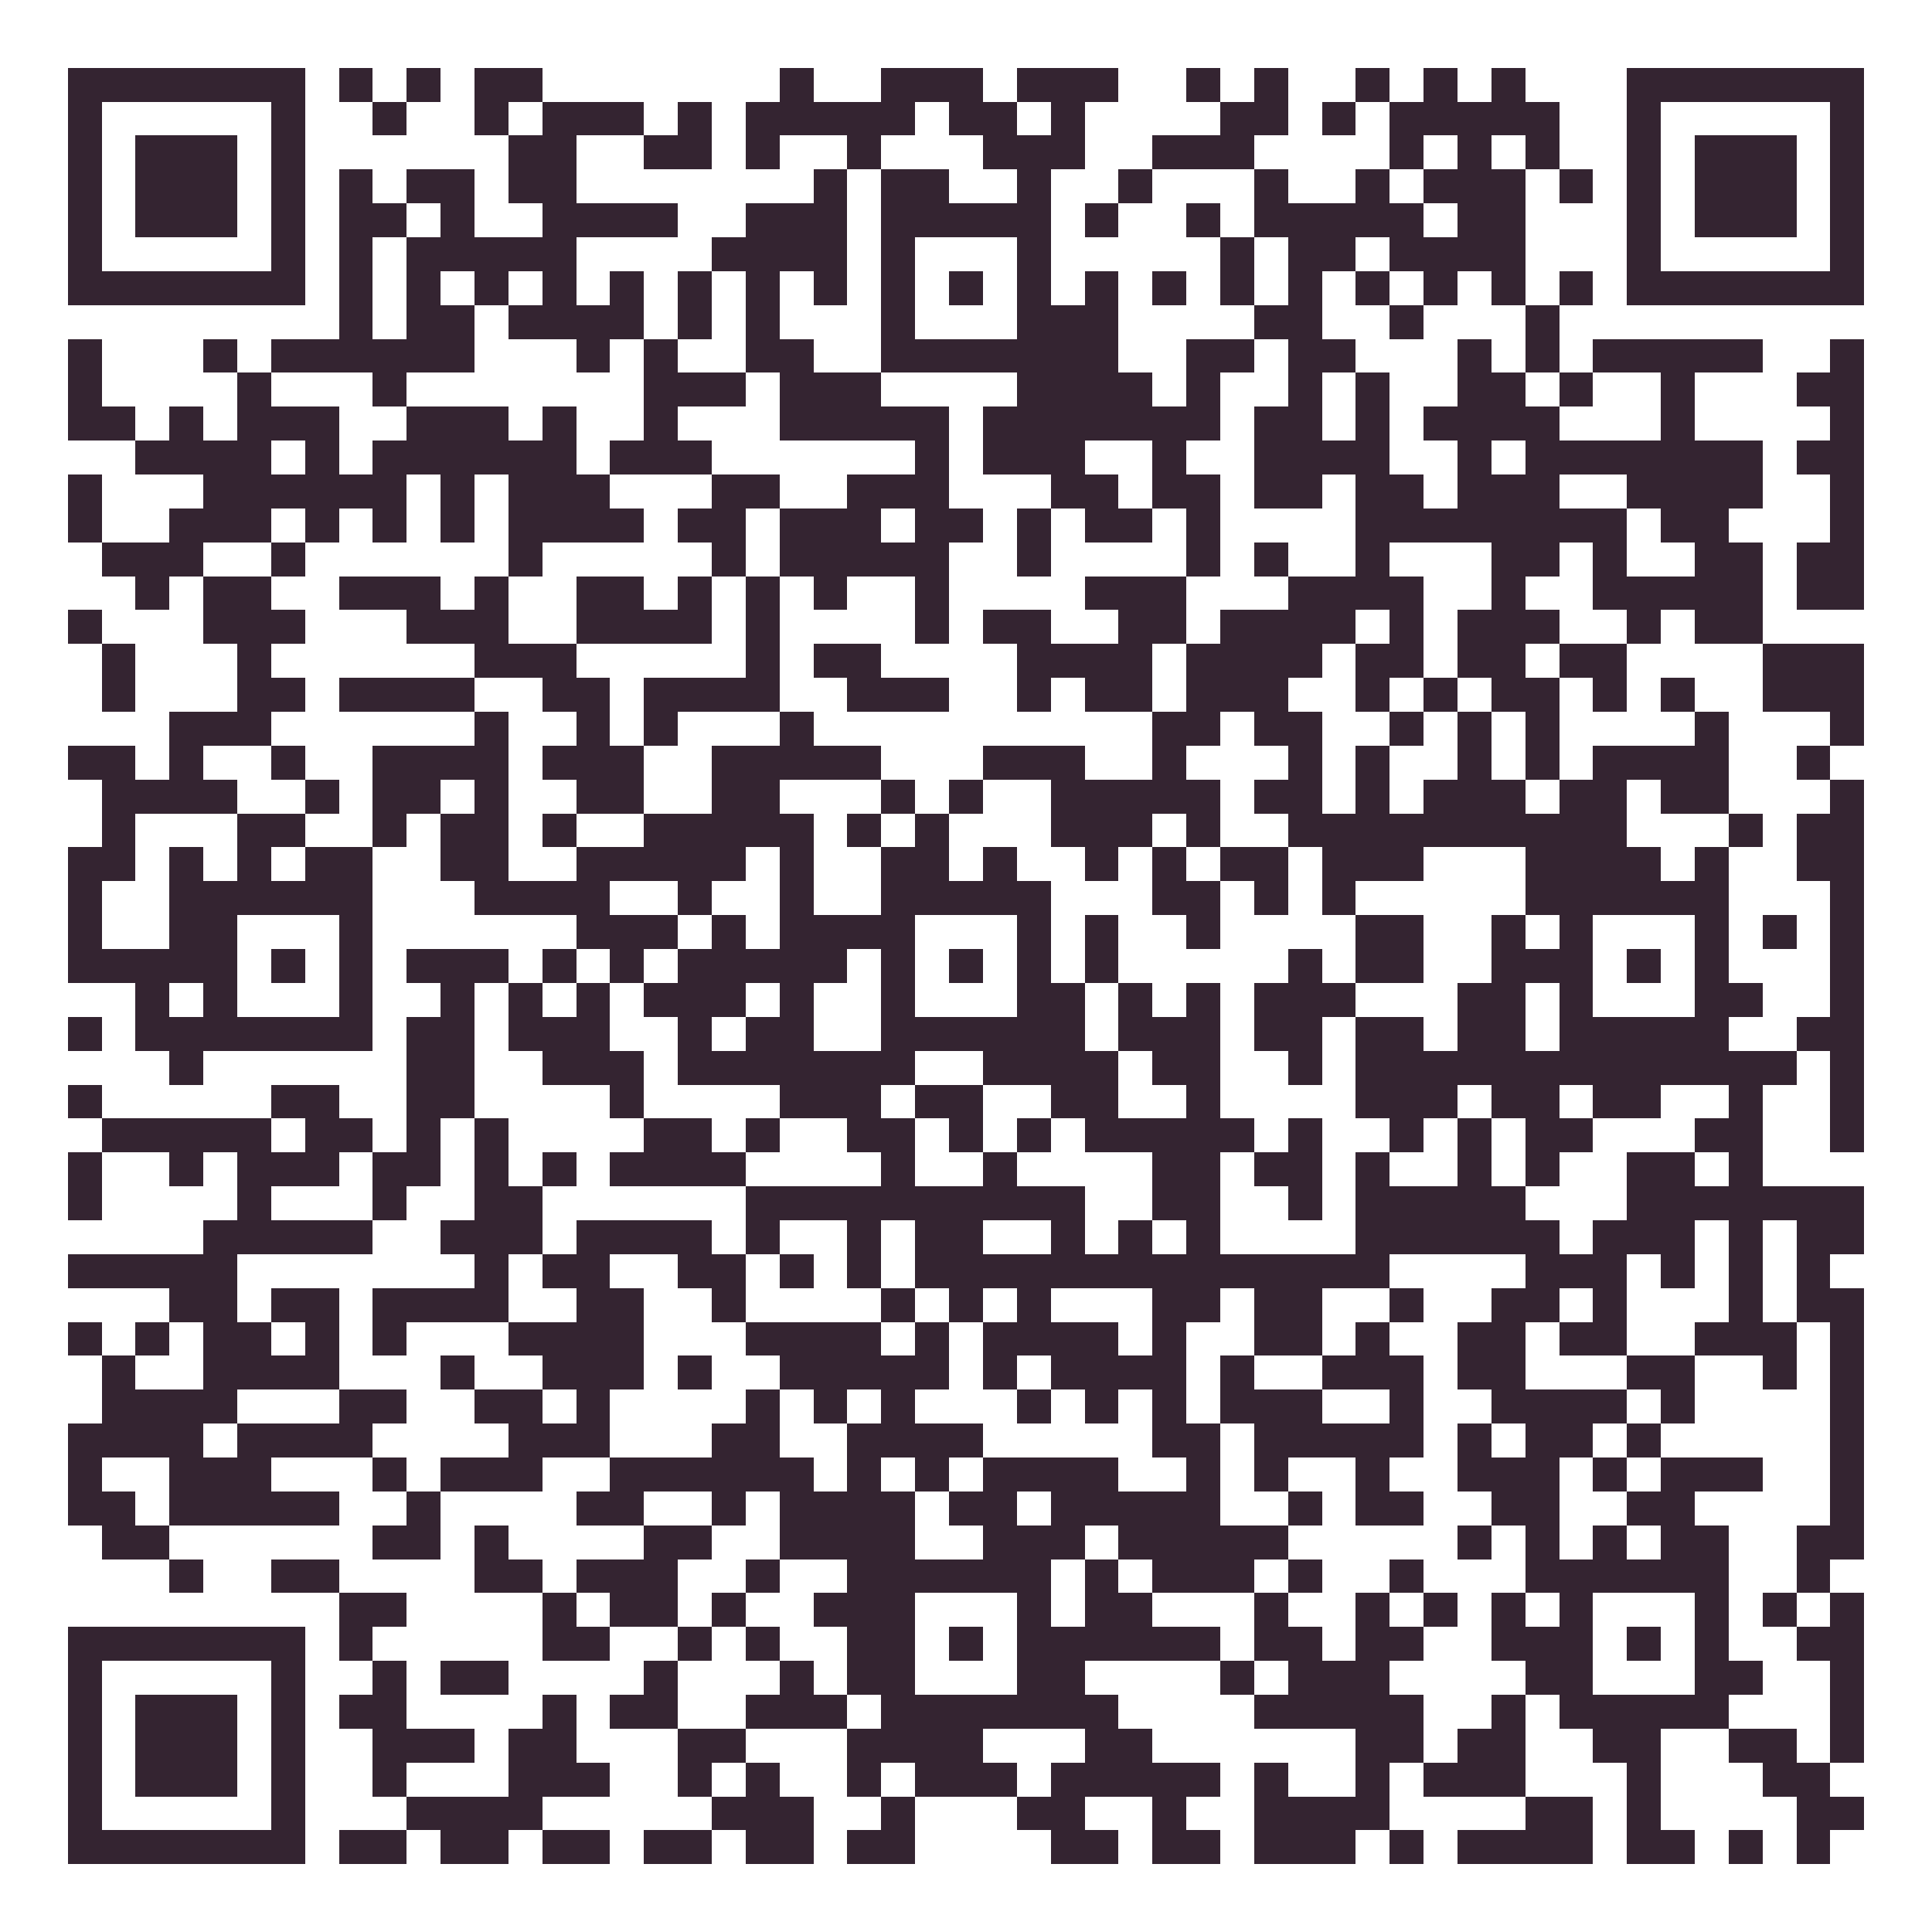
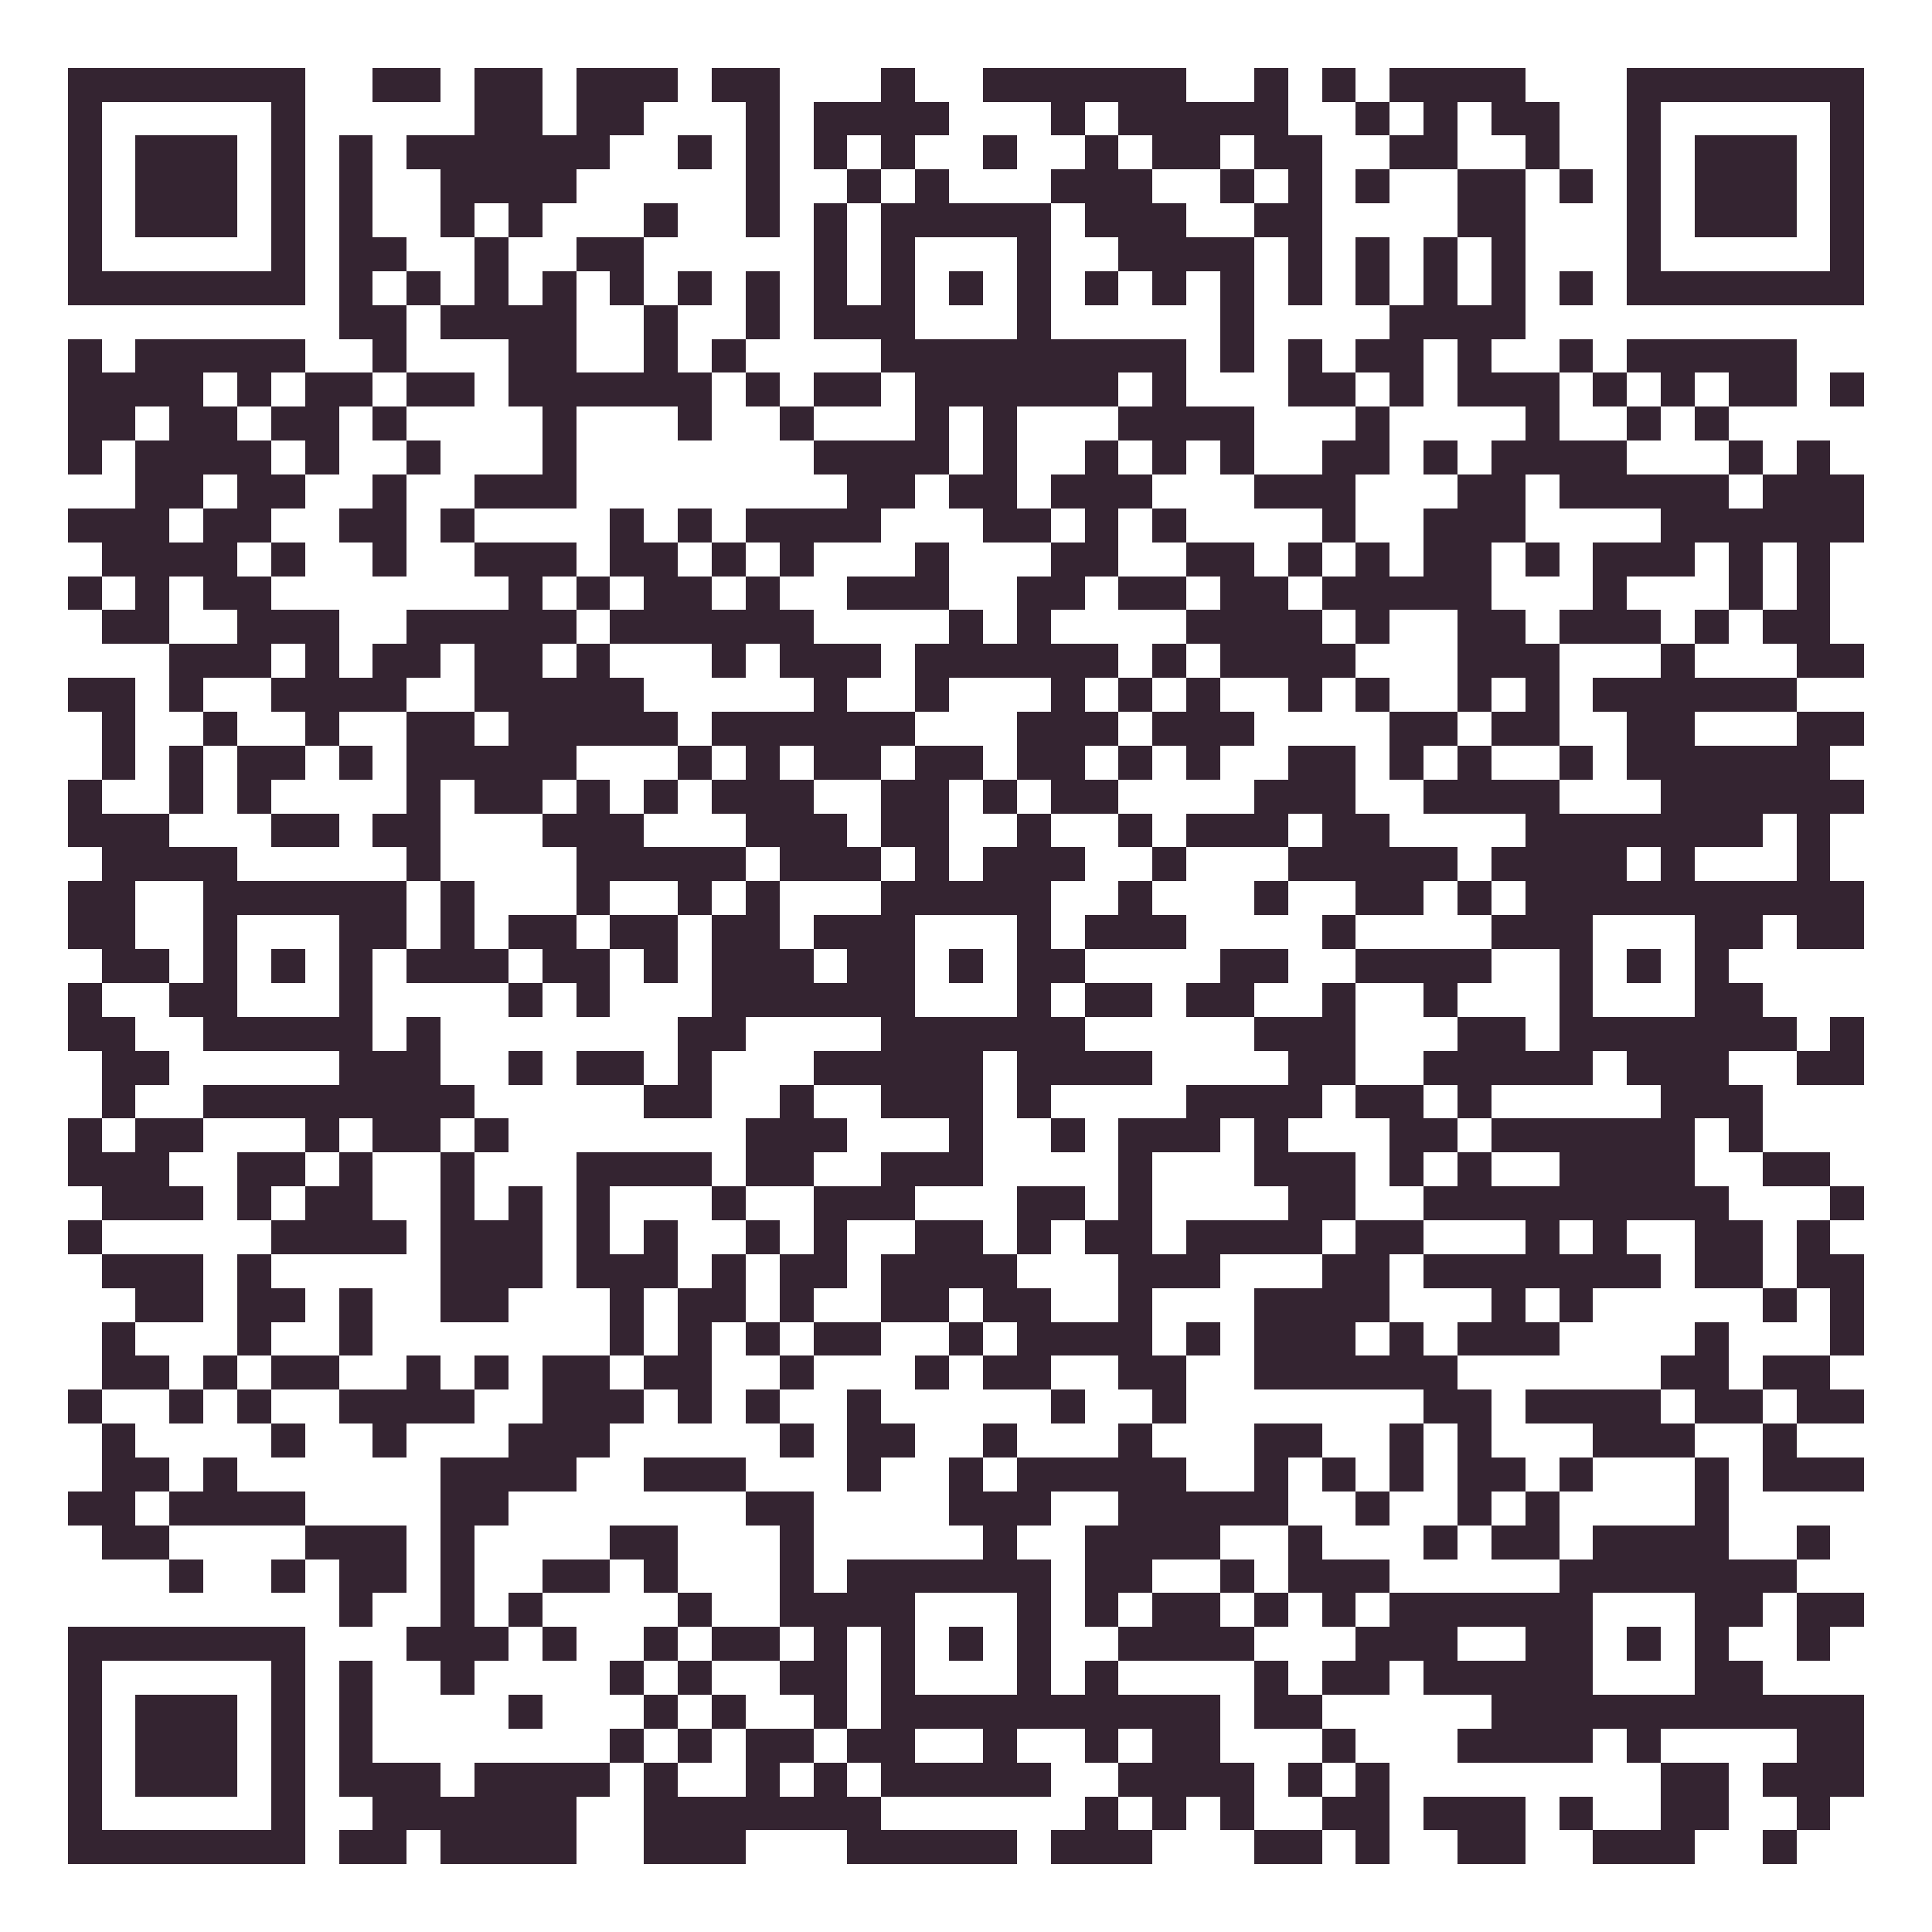
<svg xmlns="http://www.w3.org/2000/svg" viewBox="0 0 57 57" shape-rendering="crispEdges">
  <path fill="#ffffff" d="M0 0h57v57H0z" />
-   <path stroke="#342431" d="M2 2.5h7m1 0h1m1 0h1m1 0h2m7 0h1m2 0h3m1 0h3m2 0h1m1 0h1m2 0h1m1 0h1m1 0h1m3 0h7M2 3.5h1m5 0h1m2 0h1m2 0h1m1 0h3m1 0h1m1 0h5m1 0h2m1 0h1m4 0h2m1 0h1m1 0h5m2 0h1m5 0h1M2 4.5h1m1 0h3m1 0h1m6 0h2m2 0h2m1 0h1m2 0h1m3 0h3m2 0h3m4 0h1m1 0h1m1 0h1m2 0h1m1 0h3m1 0h1M2 5.5h1m1 0h3m1 0h1m1 0h1m1 0h2m1 0h2m7 0h1m1 0h2m2 0h1m2 0h1m3 0h1m2 0h1m1 0h3m1 0h1m1 0h1m1 0h3m1 0h1M2 6.5h1m1 0h3m1 0h1m1 0h2m1 0h1m2 0h4m2 0h3m1 0h5m1 0h1m2 0h1m1 0h5m1 0h2m3 0h1m1 0h3m1 0h1M2 7.5h1m5 0h1m1 0h1m1 0h5m4 0h4m1 0h1m3 0h1m5 0h1m1 0h2m1 0h4m3 0h1m5 0h1M2 8.5h7m1 0h1m1 0h1m1 0h1m1 0h1m1 0h1m1 0h1m1 0h1m1 0h1m1 0h1m1 0h1m1 0h1m1 0h1m1 0h1m1 0h1m1 0h1m1 0h1m1 0h1m1 0h1m1 0h1m1 0h7M10 9.5h1m1 0h2m1 0h4m1 0h1m1 0h1m3 0h1m3 0h3m4 0h2m2 0h1m3 0h1M2 10.5h1m3 0h1m1 0h6m3 0h1m1 0h1m2 0h2m2 0h7m2 0h2m1 0h2m3 0h1m1 0h1m1 0h5m2 0h1M2 11.5h1m4 0h1m3 0h1m7 0h3m1 0h3m4 0h4m1 0h1m2 0h1m1 0h1m2 0h2m1 0h1m2 0h1m3 0h2M2 12.5h2m1 0h1m1 0h3m2 0h3m1 0h1m2 0h1m3 0h5m1 0h7m1 0h2m1 0h1m1 0h4m3 0h1m4 0h1M4 13.5h4m1 0h1m1 0h6m1 0h3m6 0h1m1 0h3m2 0h1m2 0h4m2 0h1m1 0h7m1 0h2M2 14.5h1m3 0h6m1 0h1m1 0h3m3 0h2m2 0h3m3 0h2m1 0h2m1 0h2m1 0h2m1 0h3m2 0h4m2 0h1M2 15.5h1m2 0h3m1 0h1m1 0h1m1 0h1m1 0h4m1 0h2m1 0h3m1 0h2m1 0h1m1 0h2m1 0h1m4 0h8m1 0h2m3 0h1M3 16.5h3m2 0h1m6 0h1m5 0h1m1 0h5m2 0h1m4 0h1m1 0h1m2 0h1m3 0h2m1 0h1m2 0h2m1 0h2M4 17.5h1m1 0h2m2 0h3m1 0h1m2 0h2m1 0h1m1 0h1m1 0h1m2 0h1m4 0h3m3 0h4m2 0h1m2 0h5m1 0h2M2 18.5h1m3 0h3m3 0h3m2 0h4m1 0h1m4 0h1m1 0h2m2 0h2m1 0h4m1 0h1m1 0h3m2 0h1m1 0h2M3 19.5h1m3 0h1m6 0h3m5 0h1m1 0h2m4 0h4m1 0h4m1 0h2m1 0h2m1 0h2m4 0h3M3 20.5h1m3 0h2m1 0h4m2 0h2m1 0h4m2 0h3m2 0h1m1 0h2m1 0h3m2 0h1m1 0h1m1 0h2m1 0h1m1 0h1m2 0h3M5 21.5h3m6 0h1m2 0h1m1 0h1m3 0h1m10 0h2m1 0h2m2 0h1m1 0h1m1 0h1m4 0h1m3 0h1M2 22.5h2m1 0h1m2 0h1m2 0h4m1 0h3m2 0h5m3 0h3m2 0h1m3 0h1m1 0h1m2 0h1m1 0h1m1 0h4m2 0h1M3 23.5h4m2 0h1m1 0h2m1 0h1m2 0h2m2 0h2m3 0h1m1 0h1m2 0h5m1 0h2m1 0h1m1 0h3m1 0h2m1 0h2m3 0h1M3 24.5h1m3 0h2m2 0h1m1 0h2m1 0h1m2 0h5m1 0h1m1 0h1m3 0h3m1 0h1m2 0h10m3 0h1m1 0h2M2 25.5h2m1 0h1m1 0h1m1 0h2m2 0h2m2 0h5m1 0h1m2 0h2m1 0h1m2 0h1m1 0h1m1 0h2m1 0h3m3 0h4m1 0h1m2 0h2M2 26.5h1m2 0h6m3 0h4m2 0h1m2 0h1m2 0h5m3 0h2m1 0h1m1 0h1m5 0h6m3 0h1M2 27.5h1m2 0h2m3 0h1m6 0h3m1 0h1m1 0h4m3 0h1m1 0h1m2 0h1m4 0h2m2 0h1m1 0h1m3 0h1m1 0h1m1 0h1M2 28.5h5m1 0h1m1 0h1m1 0h3m1 0h1m1 0h1m1 0h5m1 0h1m1 0h1m1 0h1m1 0h1m5 0h1m1 0h2m2 0h3m1 0h1m1 0h1m3 0h1M4 29.5h1m1 0h1m3 0h1m2 0h1m1 0h1m1 0h1m1 0h3m1 0h1m2 0h1m3 0h2m1 0h1m1 0h1m1 0h3m3 0h2m1 0h1m3 0h2m2 0h1M2 30.5h1m1 0h7m1 0h2m1 0h3m2 0h1m1 0h2m2 0h6m1 0h3m1 0h2m1 0h2m1 0h2m1 0h5m2 0h2M5 31.5h1m6 0h2m2 0h3m1 0h7m2 0h4m1 0h2m2 0h1m1 0h13m1 0h1M2 32.5h1m5 0h2m2 0h2m4 0h1m4 0h3m1 0h2m2 0h2m2 0h1m4 0h3m1 0h2m1 0h2m2 0h1m2 0h1M3 33.5h5m1 0h2m1 0h1m1 0h1m4 0h2m1 0h1m2 0h2m1 0h1m1 0h1m1 0h5m1 0h1m2 0h1m1 0h1m1 0h2m3 0h2m2 0h1M2 34.5h1m2 0h1m1 0h3m1 0h2m1 0h1m1 0h1m1 0h4m4 0h1m2 0h1m4 0h2m1 0h2m1 0h1m2 0h1m1 0h1m2 0h2m1 0h1M2 35.5h1m4 0h1m3 0h1m2 0h2m6 0h10m2 0h2m2 0h1m1 0h5m3 0h7M6 36.5h5m2 0h3m1 0h4m1 0h1m2 0h1m1 0h2m2 0h1m1 0h1m1 0h1m4 0h6m1 0h3m1 0h1m1 0h2M2 37.5h5m7 0h1m1 0h2m2 0h2m1 0h1m1 0h1m1 0h14m4 0h3m1 0h1m1 0h1m1 0h1M5 38.5h2m1 0h2m1 0h4m2 0h2m2 0h1m4 0h1m1 0h1m1 0h1m3 0h2m1 0h2m2 0h1m2 0h2m1 0h1m3 0h1m1 0h2M2 39.5h1m1 0h1m1 0h2m1 0h1m1 0h1m3 0h4m3 0h4m1 0h1m1 0h4m1 0h1m2 0h2m1 0h1m2 0h2m1 0h2m2 0h3m1 0h1M3 40.5h1m2 0h4m3 0h1m2 0h3m1 0h1m2 0h5m1 0h1m1 0h4m1 0h1m2 0h3m1 0h2m3 0h2m2 0h1m1 0h1M3 41.5h4m3 0h2m2 0h2m1 0h1m4 0h1m1 0h1m1 0h1m3 0h1m1 0h1m1 0h1m1 0h3m2 0h1m2 0h4m1 0h1m4 0h1M2 42.5h4m1 0h4m4 0h3m3 0h2m2 0h4m5 0h2m1 0h5m1 0h1m1 0h2m1 0h1m5 0h1M2 43.5h1m2 0h3m3 0h1m1 0h3m2 0h6m1 0h1m1 0h1m1 0h4m2 0h1m1 0h1m2 0h1m2 0h3m1 0h1m1 0h3m2 0h1M2 44.5h2m1 0h5m2 0h1m4 0h2m2 0h1m1 0h4m1 0h2m1 0h5m2 0h1m1 0h2m2 0h2m2 0h2m4 0h1M3 45.5h2m6 0h2m1 0h1m4 0h2m2 0h4m2 0h3m1 0h5m5 0h1m1 0h1m1 0h1m1 0h2m2 0h2M5 46.5h1m2 0h2m4 0h2m1 0h3m2 0h1m2 0h6m1 0h1m1 0h3m1 0h1m2 0h1m3 0h6m2 0h1M10 47.5h2m4 0h1m1 0h2m1 0h1m2 0h3m3 0h1m1 0h2m3 0h1m2 0h1m1 0h1m1 0h1m1 0h1m3 0h1m1 0h1m1 0h1M2 48.5h7m1 0h1m5 0h2m2 0h1m1 0h1m2 0h2m1 0h1m1 0h6m1 0h2m1 0h2m2 0h3m1 0h1m1 0h1m2 0h2M2 49.5h1m5 0h1m2 0h1m1 0h2m4 0h1m3 0h1m1 0h2m3 0h2m4 0h1m1 0h3m4 0h2m3 0h2m2 0h1M2 50.5h1m1 0h3m1 0h1m1 0h2m4 0h1m1 0h2m2 0h3m1 0h7m4 0h5m2 0h1m1 0h5m3 0h1M2 51.5h1m1 0h3m1 0h1m2 0h3m1 0h2m3 0h2m3 0h4m3 0h2m6 0h2m1 0h2m2 0h2m2 0h2m1 0h1M2 52.5h1m1 0h3m1 0h1m2 0h1m3 0h3m2 0h1m1 0h1m2 0h1m1 0h3m1 0h5m1 0h1m2 0h1m1 0h3m3 0h1m3 0h2M2 53.5h1m5 0h1m3 0h4m5 0h3m2 0h1m3 0h2m2 0h1m2 0h4m4 0h2m1 0h1m4 0h2M2 54.5h7m1 0h2m1 0h2m1 0h2m1 0h2m1 0h2m1 0h2m4 0h2m1 0h2m1 0h3m1 0h1m1 0h4m1 0h2m1 0h1m1 0h1" />
+   <path stroke="#342431" d="M2 2.5h7m2 0h2m1 0h2m1 0h3m1 0h2m3 0h1m2 0h6m2 0h1m1 0h1m1 0h4m3 0h7M2 3.5h1m5 0h1m5 0h2m1 0h2m3 0h1m1 0h4m3 0h1m1 0h5m2 0h1m1 0h1m1 0h2m2 0h1m5 0h1M2 4.5h1m1 0h3m1 0h1m1 0h1m1 0h6m2 0h1m1 0h1m1 0h1m1 0h1m2 0h1m2 0h1m1 0h2m1 0h2m2 0h2m2 0h1m2 0h1m1 0h3m1 0h1M2 5.5h1m1 0h3m1 0h1m1 0h1m2 0h4m5 0h1m2 0h1m1 0h1m3 0h3m2 0h1m1 0h1m1 0h1m2 0h2m1 0h1m1 0h1m1 0h3m1 0h1M2 6.5h1m1 0h3m1 0h1m1 0h1m2 0h1m1 0h1m3 0h1m2 0h1m1 0h1m1 0h5m1 0h3m2 0h2m4 0h2m3 0h1m1 0h3m1 0h1M2 7.5h1m5 0h1m1 0h2m2 0h1m2 0h2m5 0h1m1 0h1m3 0h1m2 0h4m1 0h1m1 0h1m1 0h1m1 0h1m3 0h1m5 0h1M2 8.5h7m1 0h1m1 0h1m1 0h1m1 0h1m1 0h1m1 0h1m1 0h1m1 0h1m1 0h1m1 0h1m1 0h1m1 0h1m1 0h1m1 0h1m1 0h1m1 0h1m1 0h1m1 0h1m1 0h1m1 0h7M10 9.5h2m1 0h4m2 0h1m2 0h1m1 0h3m3 0h1m5 0h1m4 0h4M2 10.5h1m1 0h5m2 0h1m3 0h2m2 0h1m1 0h1m4 0h9m1 0h1m1 0h1m1 0h2m1 0h1m2 0h1m1 0h5M2 11.5h4m1 0h1m1 0h2m1 0h2m1 0h6m1 0h1m1 0h2m1 0h6m1 0h1m3 0h2m1 0h1m1 0h3m1 0h1m1 0h1m1 0h2m1 0h1M2 12.5h2m1 0h2m1 0h2m1 0h1m4 0h1m3 0h1m2 0h1m3 0h1m1 0h1m3 0h4m3 0h1m4 0h1m2 0h1m1 0h1M2 13.5h1m1 0h4m1 0h1m2 0h1m3 0h1m7 0h4m1 0h1m2 0h1m1 0h1m1 0h1m2 0h2m1 0h1m1 0h4m3 0h1m1 0h1M4 14.5h2m1 0h2m2 0h1m2 0h3m8 0h2m1 0h2m1 0h3m3 0h3m3 0h2m1 0h5m1 0h3M2 15.5h3m1 0h2m2 0h2m1 0h1m4 0h1m1 0h1m1 0h4m3 0h2m1 0h1m1 0h1m4 0h1m2 0h3m4 0h6M3 16.5h4m1 0h1m2 0h1m2 0h3m1 0h2m1 0h1m1 0h1m3 0h1m3 0h2m2 0h2m1 0h1m1 0h1m1 0h2m1 0h1m1 0h3m1 0h1m1 0h1M2 17.5h1m1 0h1m1 0h2m7 0h1m1 0h1m1 0h2m1 0h1m2 0h3m2 0h2m1 0h2m1 0h2m1 0h5m3 0h1m3 0h1m1 0h1M3 18.5h2m2 0h3m2 0h5m1 0h6m4 0h1m1 0h1m4 0h4m1 0h1m2 0h2m1 0h3m1 0h1m1 0h2M5 19.5h3m1 0h1m1 0h2m1 0h2m1 0h1m3 0h1m1 0h3m1 0h6m1 0h1m1 0h4m3 0h3m3 0h1m3 0h2M2 20.5h2m1 0h1m2 0h4m2 0h5m5 0h1m2 0h1m3 0h1m1 0h1m1 0h1m2 0h1m1 0h1m2 0h1m1 0h1m1 0h6M3 21.5h1m2 0h1m2 0h1m2 0h2m1 0h5m1 0h6m3 0h3m1 0h3m4 0h2m1 0h2m2 0h2m3 0h2M3 22.5h1m1 0h1m1 0h2m1 0h1m1 0h5m3 0h1m1 0h1m1 0h2m1 0h2m1 0h2m1 0h1m1 0h1m2 0h2m1 0h1m1 0h1m2 0h1m1 0h6M2 23.5h1m2 0h1m1 0h1m4 0h1m1 0h2m1 0h1m1 0h1m1 0h3m2 0h2m1 0h1m1 0h2m4 0h3m2 0h4m3 0h6M2 24.5h3m3 0h2m1 0h2m3 0h3m3 0h3m1 0h2m2 0h1m2 0h1m1 0h3m1 0h2m4 0h7m1 0h1M3 25.5h4m5 0h1m4 0h5m1 0h3m1 0h1m1 0h3m2 0h1m3 0h5m1 0h4m1 0h1m3 0h1M2 26.5h2m2 0h6m1 0h1m3 0h1m2 0h1m1 0h1m3 0h5m2 0h1m3 0h1m2 0h2m1 0h1m1 0h10M2 27.5h2m2 0h1m3 0h2m1 0h1m1 0h2m1 0h2m1 0h2m1 0h3m3 0h1m1 0h3m4 0h1m4 0h3m3 0h2m1 0h2M3 28.5h2m1 0h1m1 0h1m1 0h1m1 0h3m1 0h2m1 0h1m1 0h3m1 0h2m1 0h1m1 0h2m4 0h2m2 0h4m2 0h1m1 0h1m1 0h1M2 29.5h1m2 0h2m3 0h1m4 0h1m1 0h1m3 0h6m3 0h1m1 0h2m1 0h2m2 0h1m2 0h1m3 0h1m3 0h2M2 30.5h2m2 0h5m1 0h1m7 0h2m4 0h6m5 0h3m3 0h2m1 0h7m1 0h1M3 31.5h2m5 0h3m2 0h1m1 0h2m1 0h1m3 0h5m1 0h4m4 0h2m2 0h5m1 0h3m2 0h2M3 32.5h1m2 0h8m5 0h2m2 0h1m2 0h3m1 0h1m4 0h4m1 0h2m1 0h1m5 0h3M2 33.5h1m1 0h2m3 0h1m1 0h2m1 0h1m7 0h3m3 0h1m2 0h1m1 0h3m1 0h1m3 0h2m1 0h6m1 0h1M2 34.5h3m2 0h2m1 0h1m2 0h1m3 0h4m1 0h2m2 0h3m4 0h1m3 0h3m1 0h1m1 0h1m2 0h4m2 0h2M3 35.5h3m1 0h1m1 0h2m2 0h1m1 0h1m1 0h1m3 0h1m2 0h3m3 0h2m1 0h1m4 0h2m2 0h9m3 0h1M2 36.5h1m5 0h4m1 0h3m1 0h1m1 0h1m2 0h1m1 0h1m2 0h2m1 0h1m1 0h2m1 0h4m1 0h2m3 0h1m1 0h1m2 0h2m1 0h1M3 37.5h3m1 0h1m5 0h3m1 0h3m1 0h1m1 0h2m1 0h4m3 0h3m3 0h2m1 0h7m1 0h2m1 0h2M4 38.5h2m1 0h2m1 0h1m2 0h2m3 0h1m1 0h2m1 0h1m2 0h2m1 0h2m2 0h1m3 0h4m3 0h1m1 0h1m5 0h1m1 0h1M3 39.5h1m3 0h1m2 0h1m7 0h1m1 0h1m1 0h1m1 0h2m2 0h1m1 0h4m1 0h1m1 0h3m1 0h1m1 0h3m4 0h1m3 0h1M3 40.5h2m1 0h1m1 0h2m2 0h1m1 0h1m1 0h2m1 0h2m2 0h1m3 0h1m1 0h2m2 0h2m2 0h6m6 0h2m1 0h2M2 41.5h1m2 0h1m1 0h1m2 0h4m2 0h3m1 0h1m1 0h1m2 0h1m5 0h1m2 0h1m7 0h2m1 0h4m1 0h2m1 0h2M3 42.5h1m4 0h1m2 0h1m3 0h3m5 0h1m1 0h2m2 0h1m3 0h1m3 0h2m2 0h1m1 0h1m3 0h3m2 0h1M3 43.5h2m1 0h1m6 0h4m2 0h3m3 0h1m2 0h1m1 0h5m2 0h1m1 0h1m1 0h1m1 0h2m1 0h1m3 0h1m1 0h3M2 44.5h2m1 0h4m4 0h2m7 0h2m4 0h3m2 0h5m2 0h1m2 0h1m1 0h1m4 0h1M3 45.5h2m4 0h3m1 0h1m4 0h2m3 0h1m5 0h1m2 0h4m2 0h1m3 0h1m1 0h2m1 0h4m2 0h1M5 46.5h1m2 0h1m1 0h2m1 0h1m2 0h2m1 0h1m3 0h1m1 0h6m1 0h2m2 0h1m1 0h3m5 0h7M10 47.5h1m2 0h1m1 0h1m4 0h1m2 0h4m3 0h1m1 0h1m1 0h2m1 0h1m1 0h1m1 0h6m3 0h2m1 0h2M2 48.5h7m3 0h3m1 0h1m2 0h1m1 0h2m1 0h1m1 0h1m1 0h1m1 0h1m2 0h4m3 0h3m2 0h2m1 0h1m1 0h1m2 0h1M2 49.5h1m5 0h1m1 0h1m2 0h1m4 0h1m1 0h1m2 0h2m1 0h1m3 0h1m1 0h1m4 0h1m1 0h2m1 0h5m3 0h2M2 50.5h1m1 0h3m1 0h1m1 0h1m4 0h1m3 0h1m1 0h1m2 0h1m1 0h10m1 0h2m5 0h11M2 51.5h1m1 0h3m1 0h1m1 0h1m7 0h1m1 0h1m1 0h2m1 0h2m2 0h1m2 0h1m1 0h2m3 0h1m3 0h4m1 0h1m4 0h2M2 52.5h1m1 0h3m1 0h1m1 0h3m1 0h4m1 0h1m2 0h1m1 0h1m1 0h5m2 0h4m1 0h1m1 0h1m8 0h2m1 0h3M2 53.5h1m5 0h1m2 0h6m2 0h7m6 0h1m1 0h1m1 0h1m2 0h2m1 0h3m1 0h1m2 0h2m2 0h1M2 54.5h7m1 0h2m1 0h4m2 0h3m3 0h5m1 0h3m3 0h2m1 0h1m2 0h2m2 0h3m2 0h1" />
</svg>
